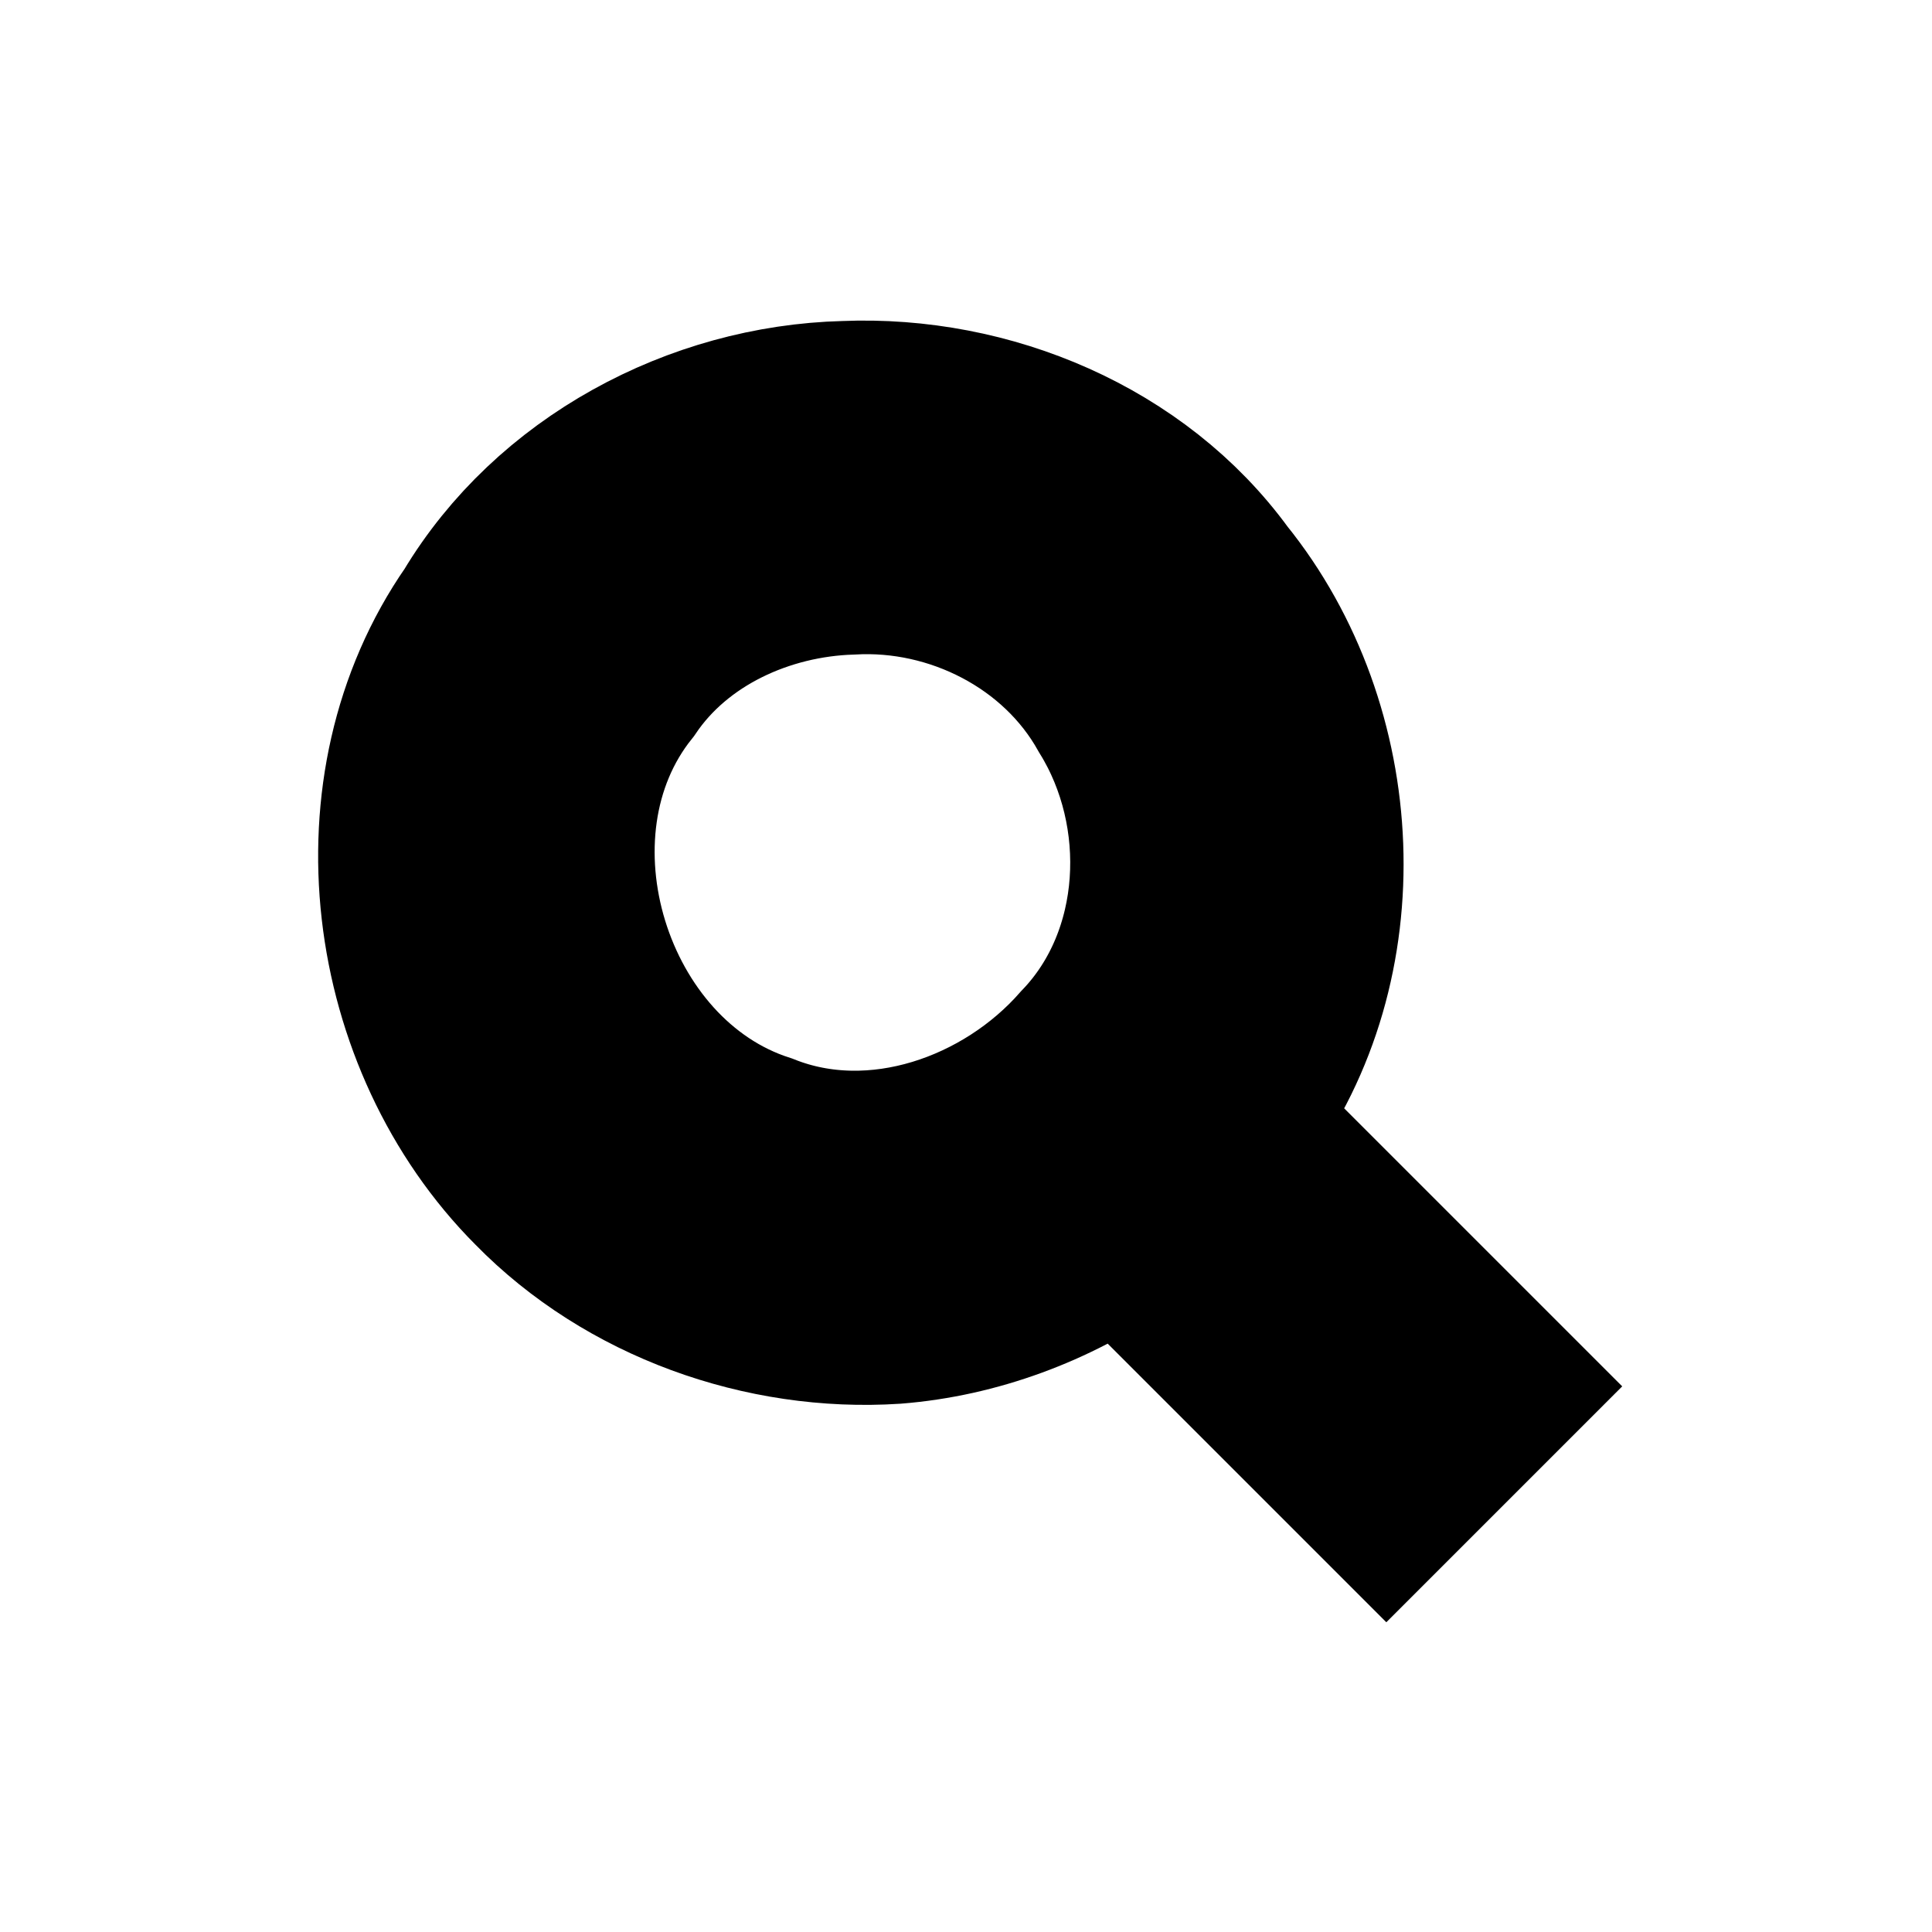
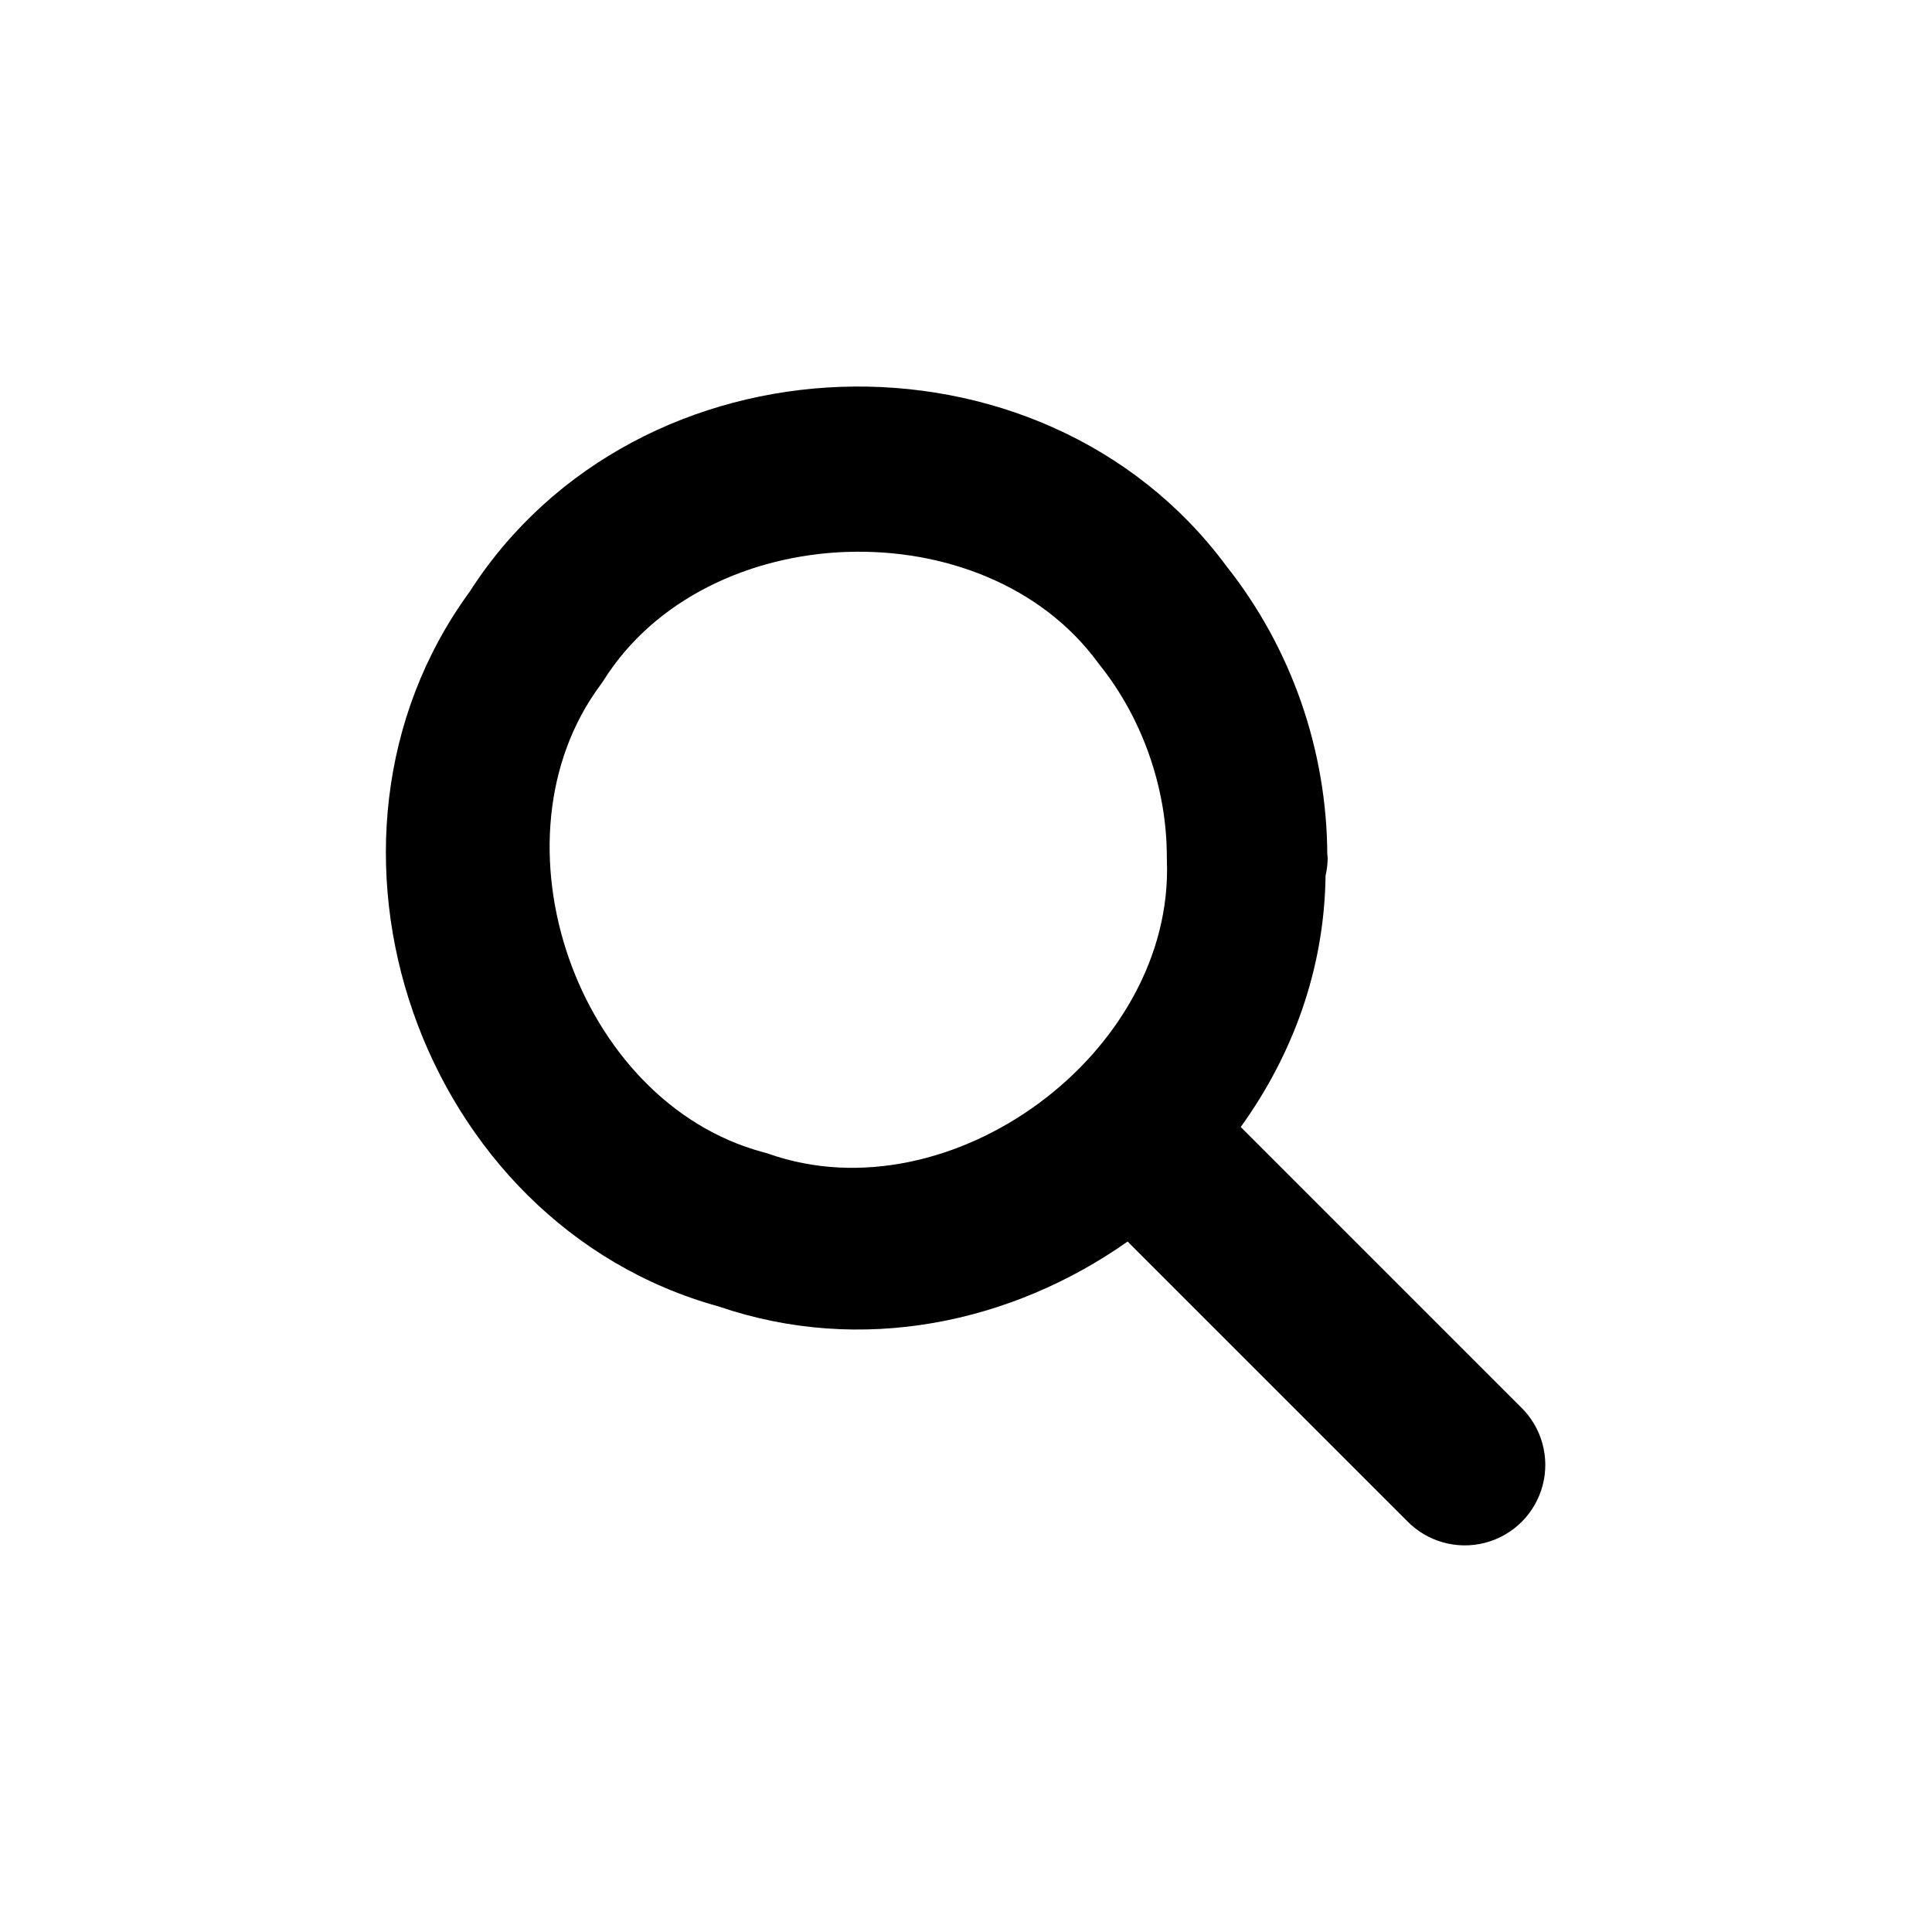
<svg xmlns="http://www.w3.org/2000/svg" height="48" width="48" version="1.1">
-   <g transform="matrix(1.0363 0 0 1.0363 -1.3989 -1.3989)" stroke="#000" stroke-linecap="round" stroke-width="4px" fill="none">
-     <path style="color-rendering:auto;text-decoration-color:#000000;color:#000000;shape-rendering:auto;solid-color:#000000;text-decoration-line:none;fill:#000000;mix-blend-mode:normal;block-progression:tb;text-indent:0;image-rendering:auto;white-space:normal;text-decoration-style:solid;isolation:auto;text-transform:none" d="m21.611 11.045c-3.546 0.09-7.041 1.957-8.88 5.027-2.886 4.149-2.075 10.188 1.44 13.712 2.214 2.265 5.483 3.429 8.627 3.224 1.94-0.153 3.822-0.86 5.42-1.962l6.368 6.368 2.827-2.827-6.378-6.378c2.823-3.785 2.531-9.384-0.405-13.018-2.048-2.811-5.588-4.288-9.02-4.146zm0.143 3.999c2.488-0.142 5.008 1.131 6.23 3.328 1.531 2.473 1.377 5.951-0.677 8.09-1.841 2.102-4.968 3.212-7.644 2.148-4.227-1.359-6.085-7.311-3.288-10.796 1.185-1.756 3.299-2.707 5.379-2.77z" />
-   </g>
+   <path style="color-rendering:auto;text-decoration-color:#000000;color:#000000;shape-rendering:auto;solid-color:#000000;text-decoration-line:none;fill:#000000;mix-blend-mode:normal;block-progression:tb;text-indent:0;image-rendering:auto;white-space:normal;text-decoration-style:solid;isolation:auto;text-transform:none" d="m20.889 9.611c-3.603 0.128-7.143 1.848-9.223 5.094-4.551 6.232-1.248 15.703 6.189 17.754 3.555 1.216 7.285 0.412 10.16-1.613l6.939 6.938a2 2 0 1 0 2.828 -2.828l-6.956-6.956c1.287-1.788 2.078-3.914 2.107-6.246a2 2 0 0 0 0.053 -0.447c0-0.013-0.006-0.024-0.006-0.037-0.001-0.015 0.004-0.028 0.004-0.043l-0.008 0.018c-0.007-2.602-0.892-5.146-2.509-7.184-2.303-3.109-5.968-4.578-9.58-4.45zm0.145 4.102c2.396-0.085 4.827 0.819 6.244 2.75a2 2 0 0 0 0.049 0.064c1.061 1.33 1.666 3.067 1.662 4.768-0 0.001 0 0.001 0 0.002a2 2 0 0 0 0.002 0.08c0.182 4.788-5.374 8.874-9.889 7.291a2 2 0 0 0 -0.145 -0.043c-4.624-1.242-6.895-7.753-4.043-11.602a2 2 0 0 0 0.086 -0.125c1.277-2.026 3.637-3.101 6.033-3.186z" />
</svg>
